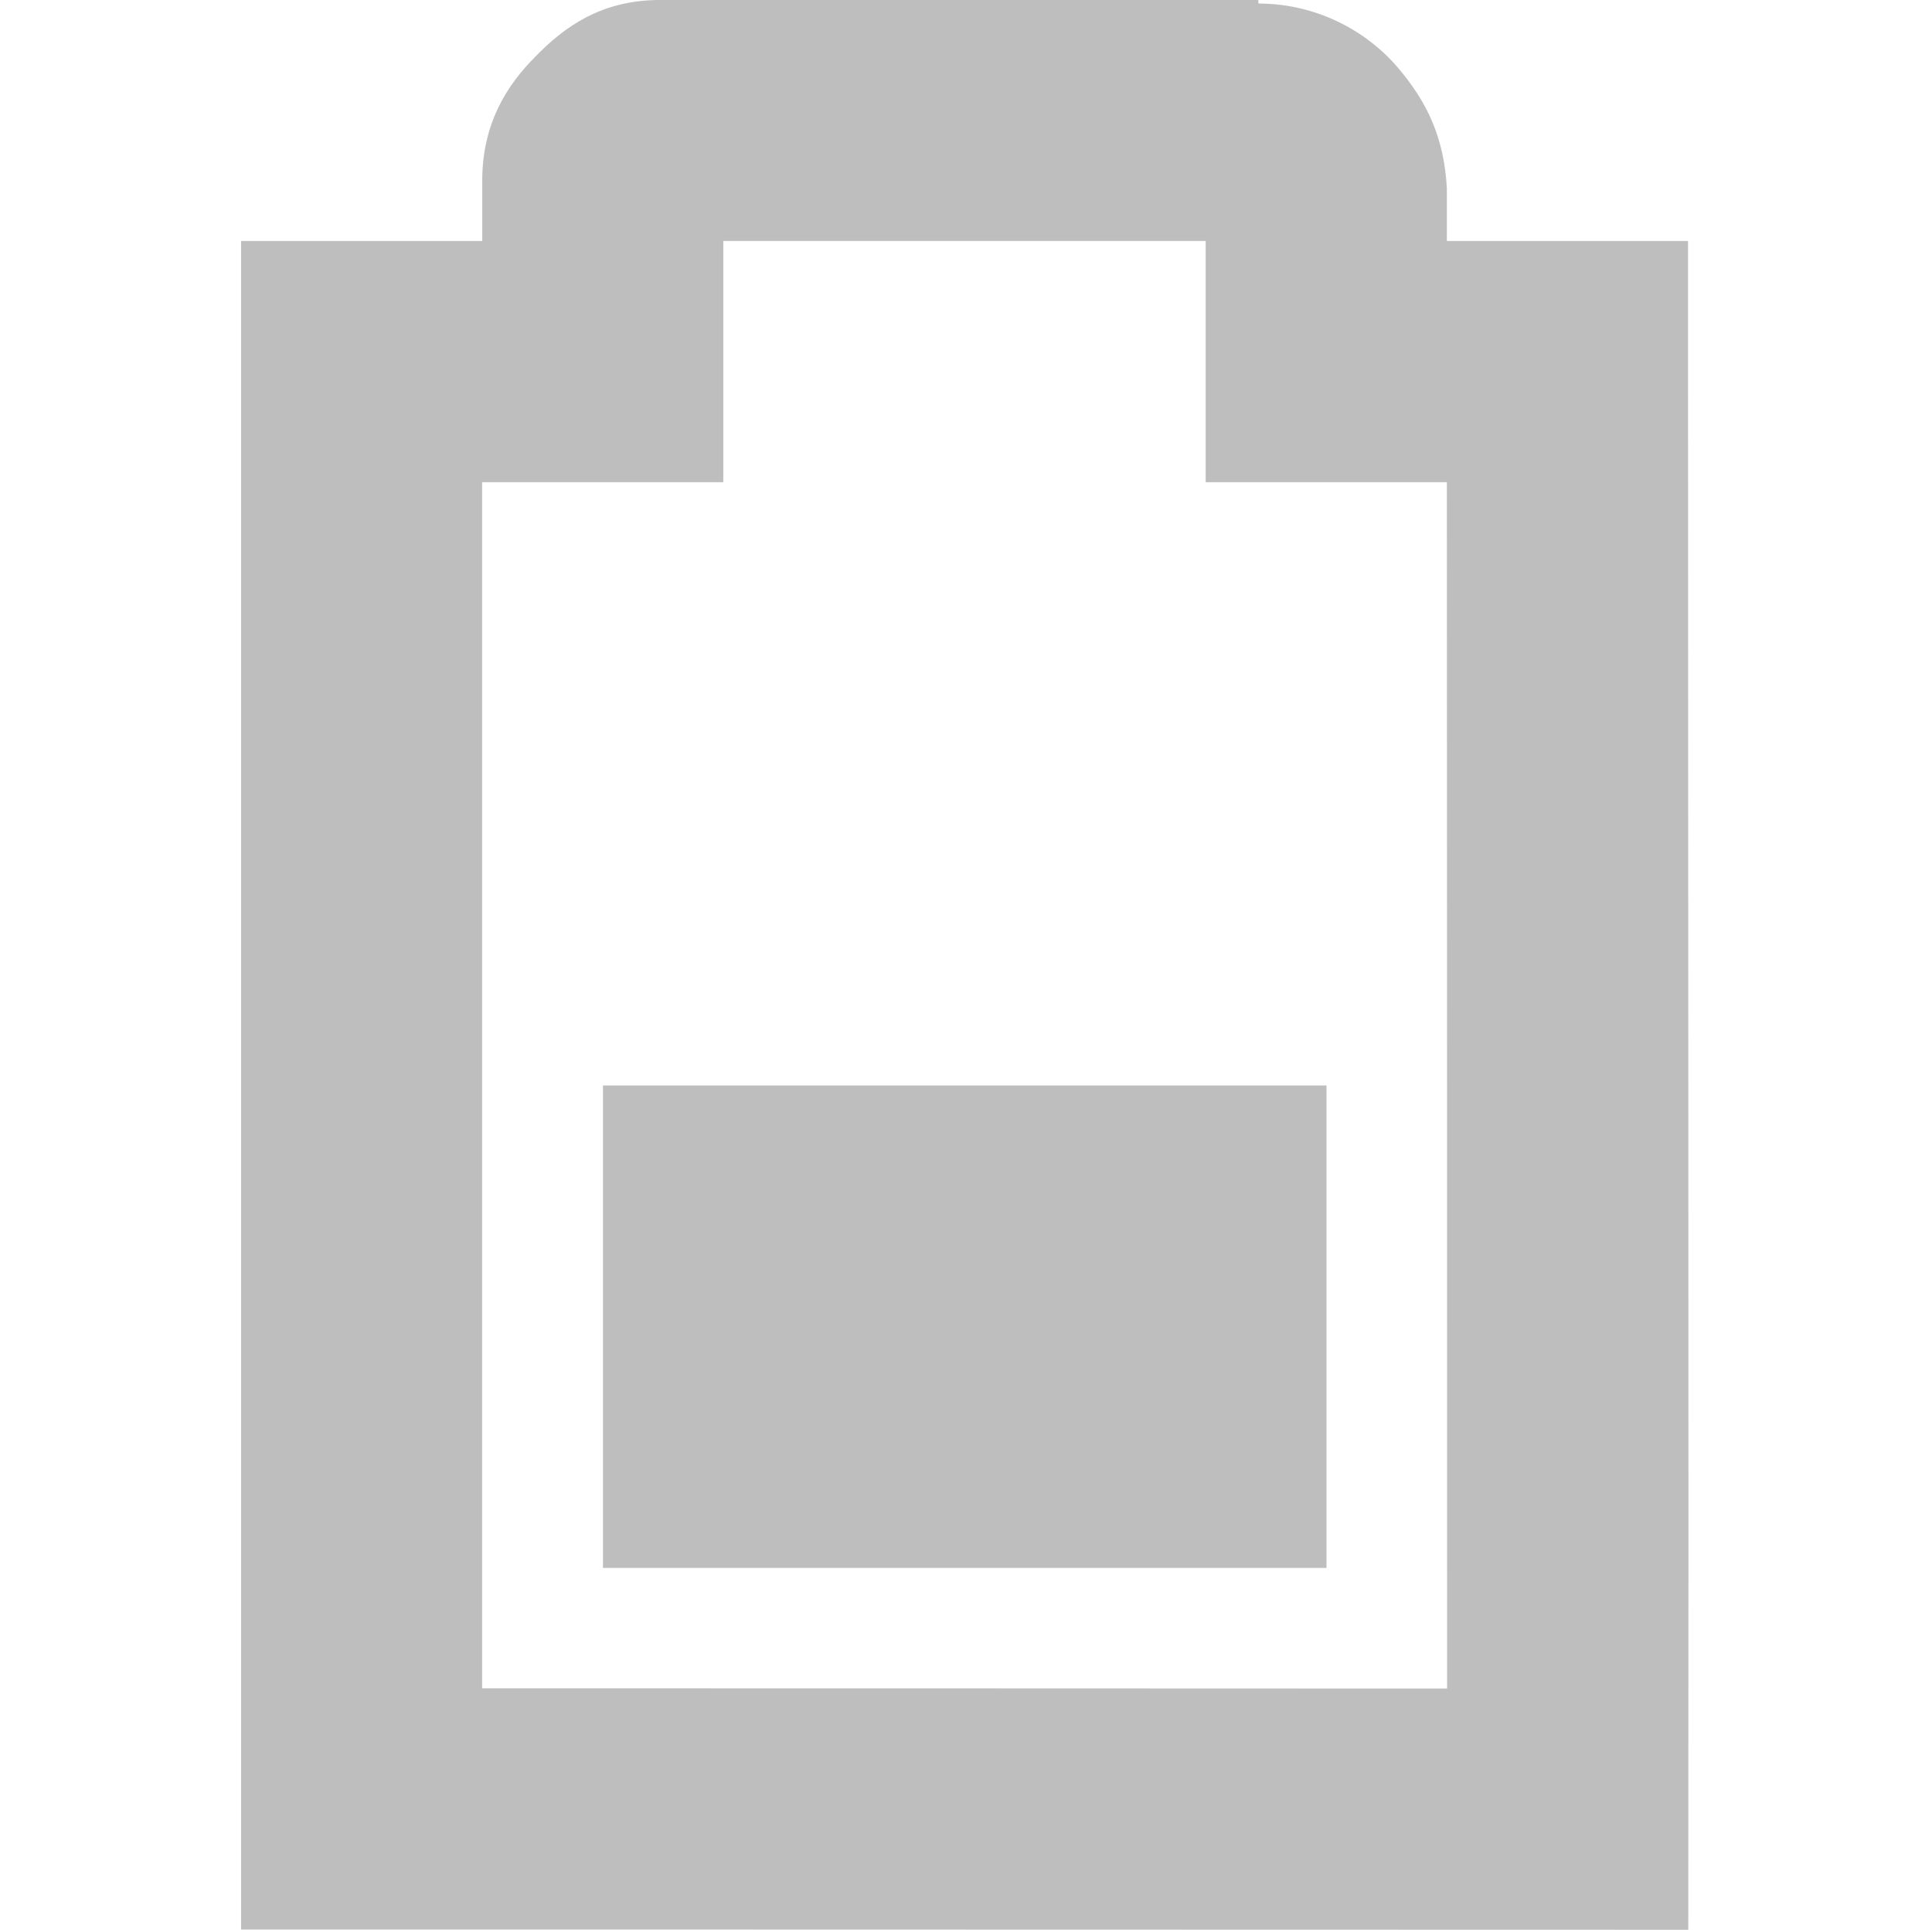
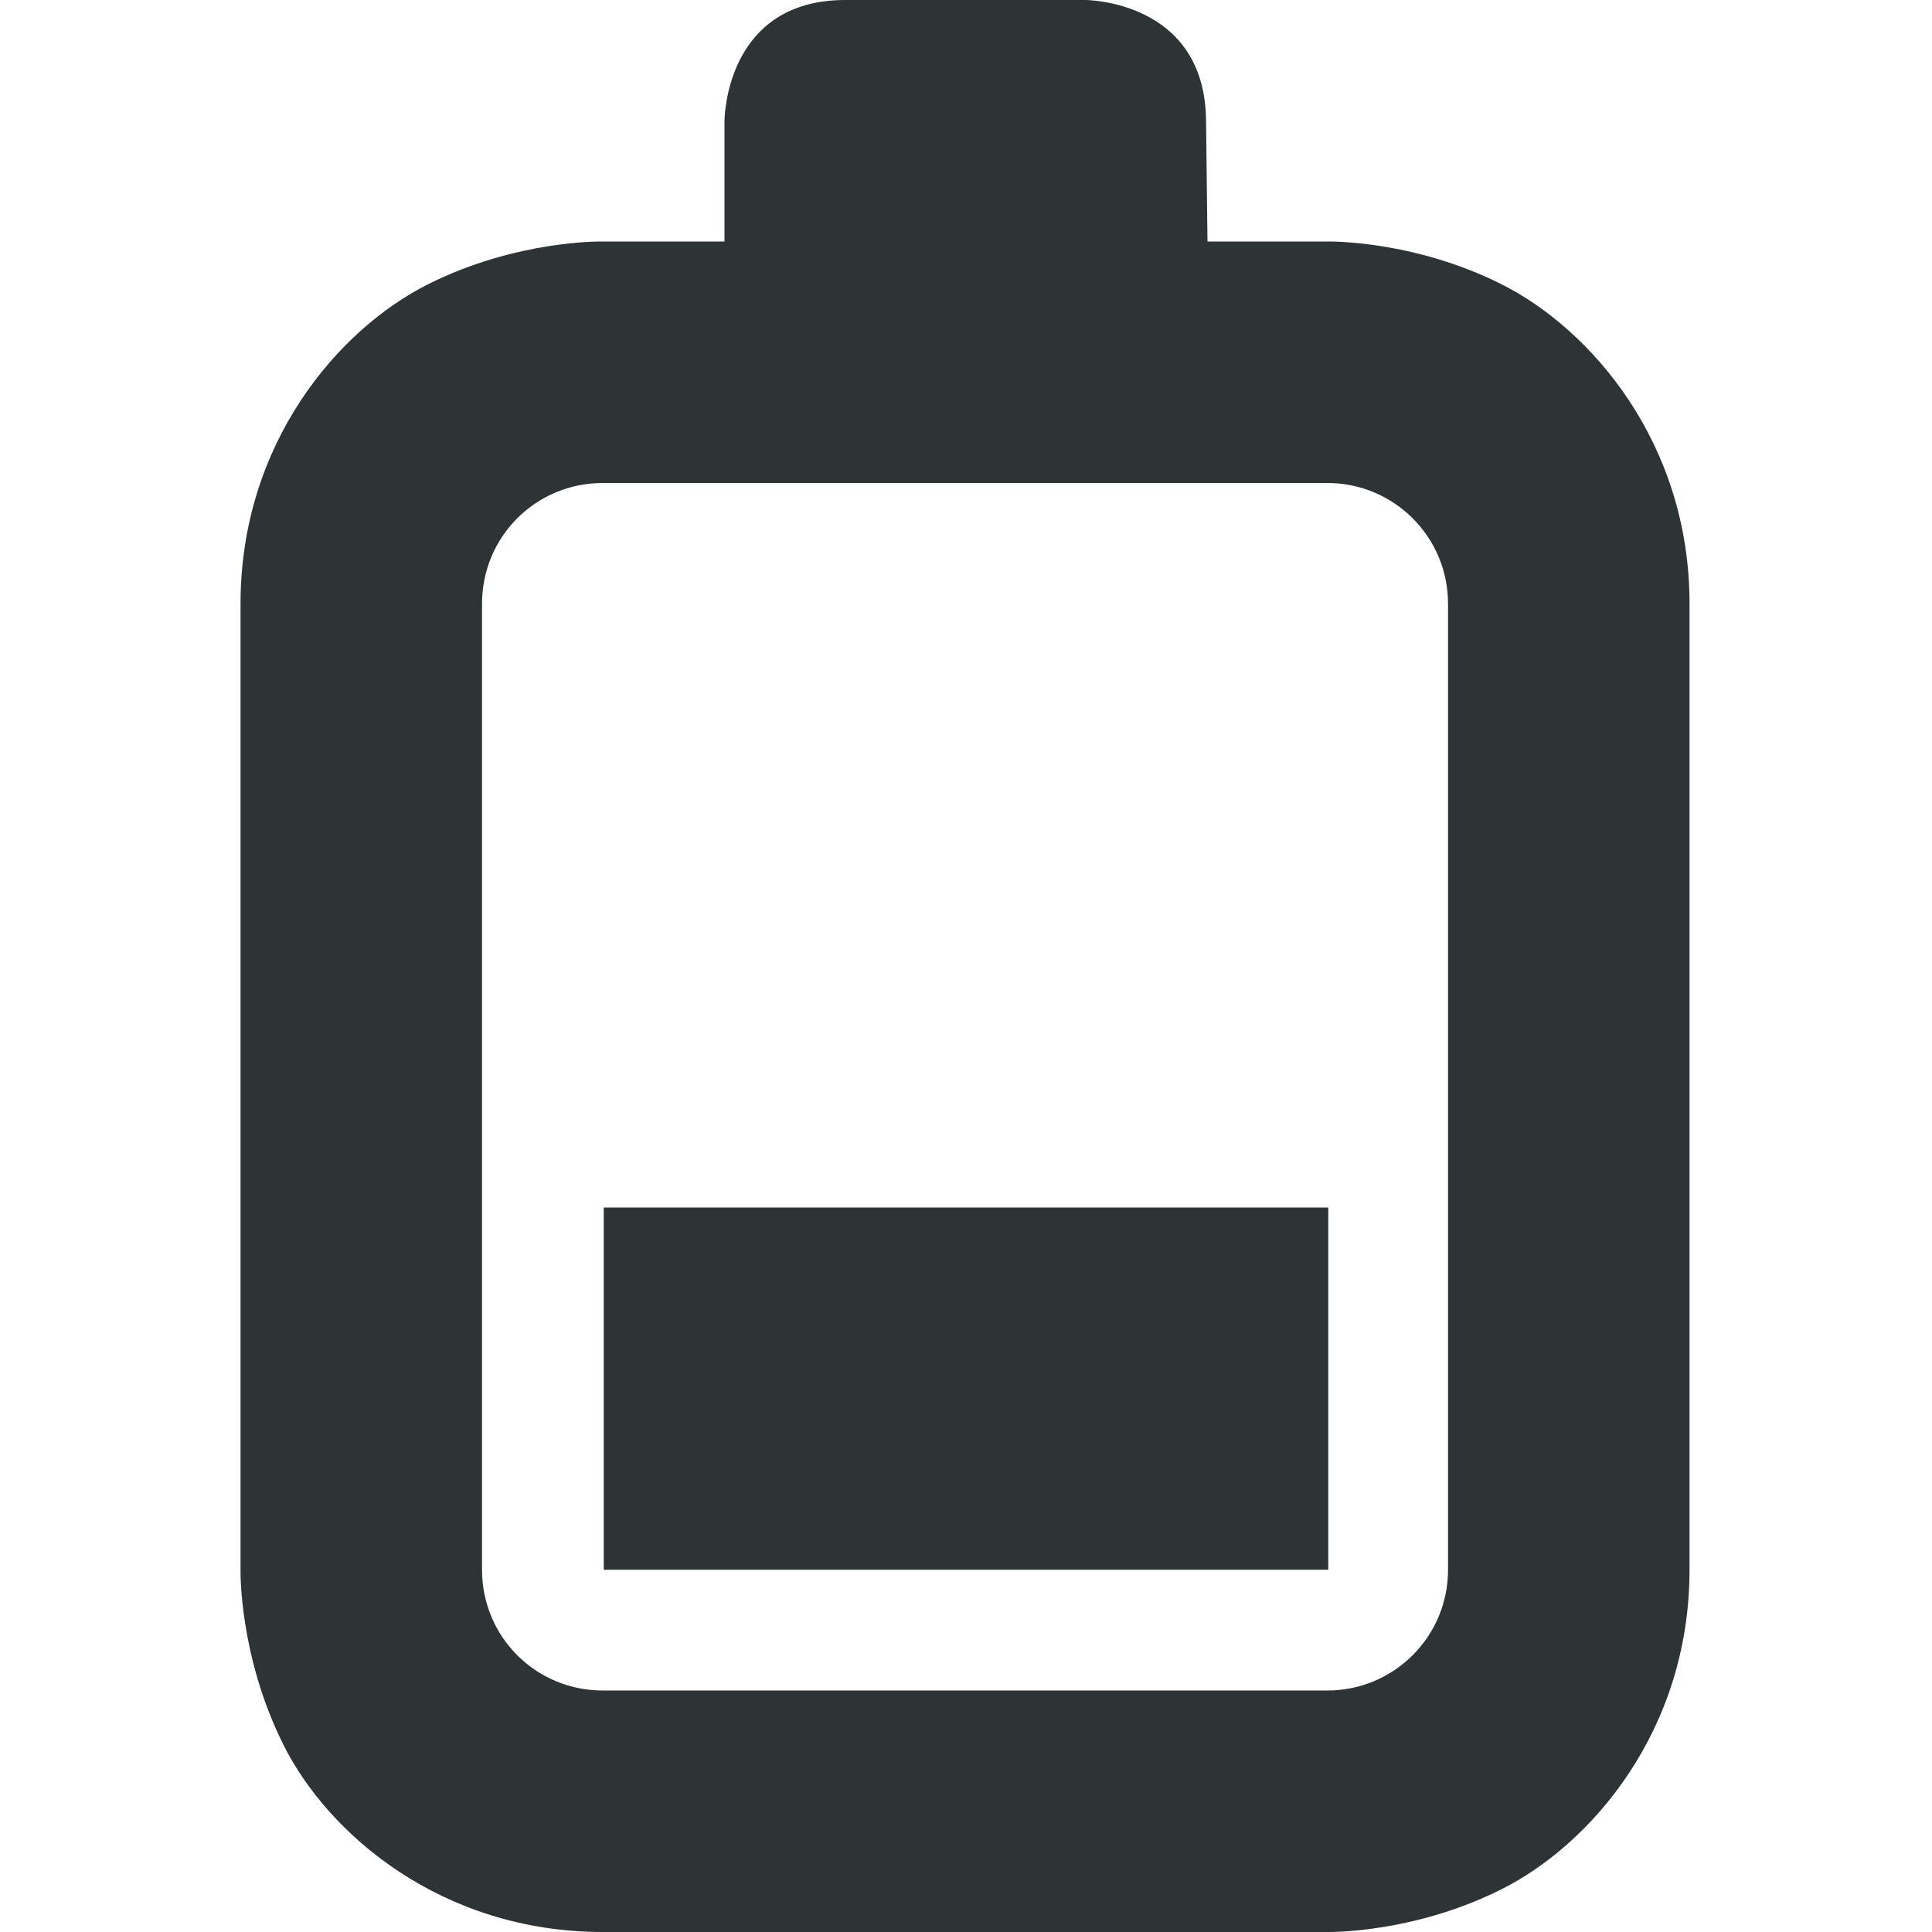
- <svg xmlns="http://www.w3.org/2000/svg" id="svg7384" height="16" width="16.021" version="1.1">
-   <defs id="defs11" />
-   <path style="fill:#bebebe;fill-opacity:1" d="m 5,9 v 4 h 6 V 9 Z" id="rect6060-6" />
-   <path style="color:#bebebe;text-indent:0;text-transform:none;fill:#bebebe" d="M 5.467,-0.002 5.471,0 c -0.49,0 -0.796,0.228 -1.031,0.469 -0.24,0.24 -0.441,0.559 -0.441,1.029 v 0.5 c -0.667,0 -1.333,0 -2,0 0,4.333 0,8.667 0,13 v 1 C 6.125,15.997 10.439,16 14,16 14.004,11.664 13.998,7.331 13.998,2.998 v -1 c -0.667,0 -1.333,0 -2,0 v -0.375 -0.031 -0.031 C 11.974,1.13 11.828,0.839 11.592,0.561 11.368,0.296 10.965,0.031 10.435,0.029 V -0.002 H 10.373 Z m 0.531,2 h 4 v 2 H 11.998 C 12,7.331 12,10.664 12,14 9.332,13.999 6.668,13.998 3.998,13.998 V 3.998 h 2 z" id="path10743" />
+ <svg xmlns="http://www.w3.org/2000/svg" height="16px" viewBox="0 0 16 16" width="16px">
+   <path d="m 7 0 c -1 0 -1 1 -1 1 v 1 h -1.008 s -0.711 -0.016 -1.449 0.355 c -0.738 0.371 -1.551 1.312 -1.551 2.645 v 8 s -0.016 0.707 0.355 1.449 c 0.367 0.738 1.309 1.551 2.645 1.551 h 6 s 0.707 0.016 1.445 -0.355 c 0.738 -0.371 1.555 -1.312 1.555 -2.645 v -8 c 0 -1.332 -0.816 -2.273 -1.555 -2.645 c -0.738 -0.371 -1.445 -0.355 -1.445 -0.355 h -0.992 l -0.012 -1 c -0.008 -1 -1 -1 -1 -1 z m 3.992 4 c 0.551 0 1 0.445 1 1 v 8 c 0 0.555 -0.449 1 -1 1 h -6 c -0.555 0 -1 -0.445 -1 -1 v -8 c 0 -0.555 0.445 -1 1 -1 z m -5.992 6 v 3 h 6 v -3 z m 0 0" fill="#2e3436" />
</svg>
